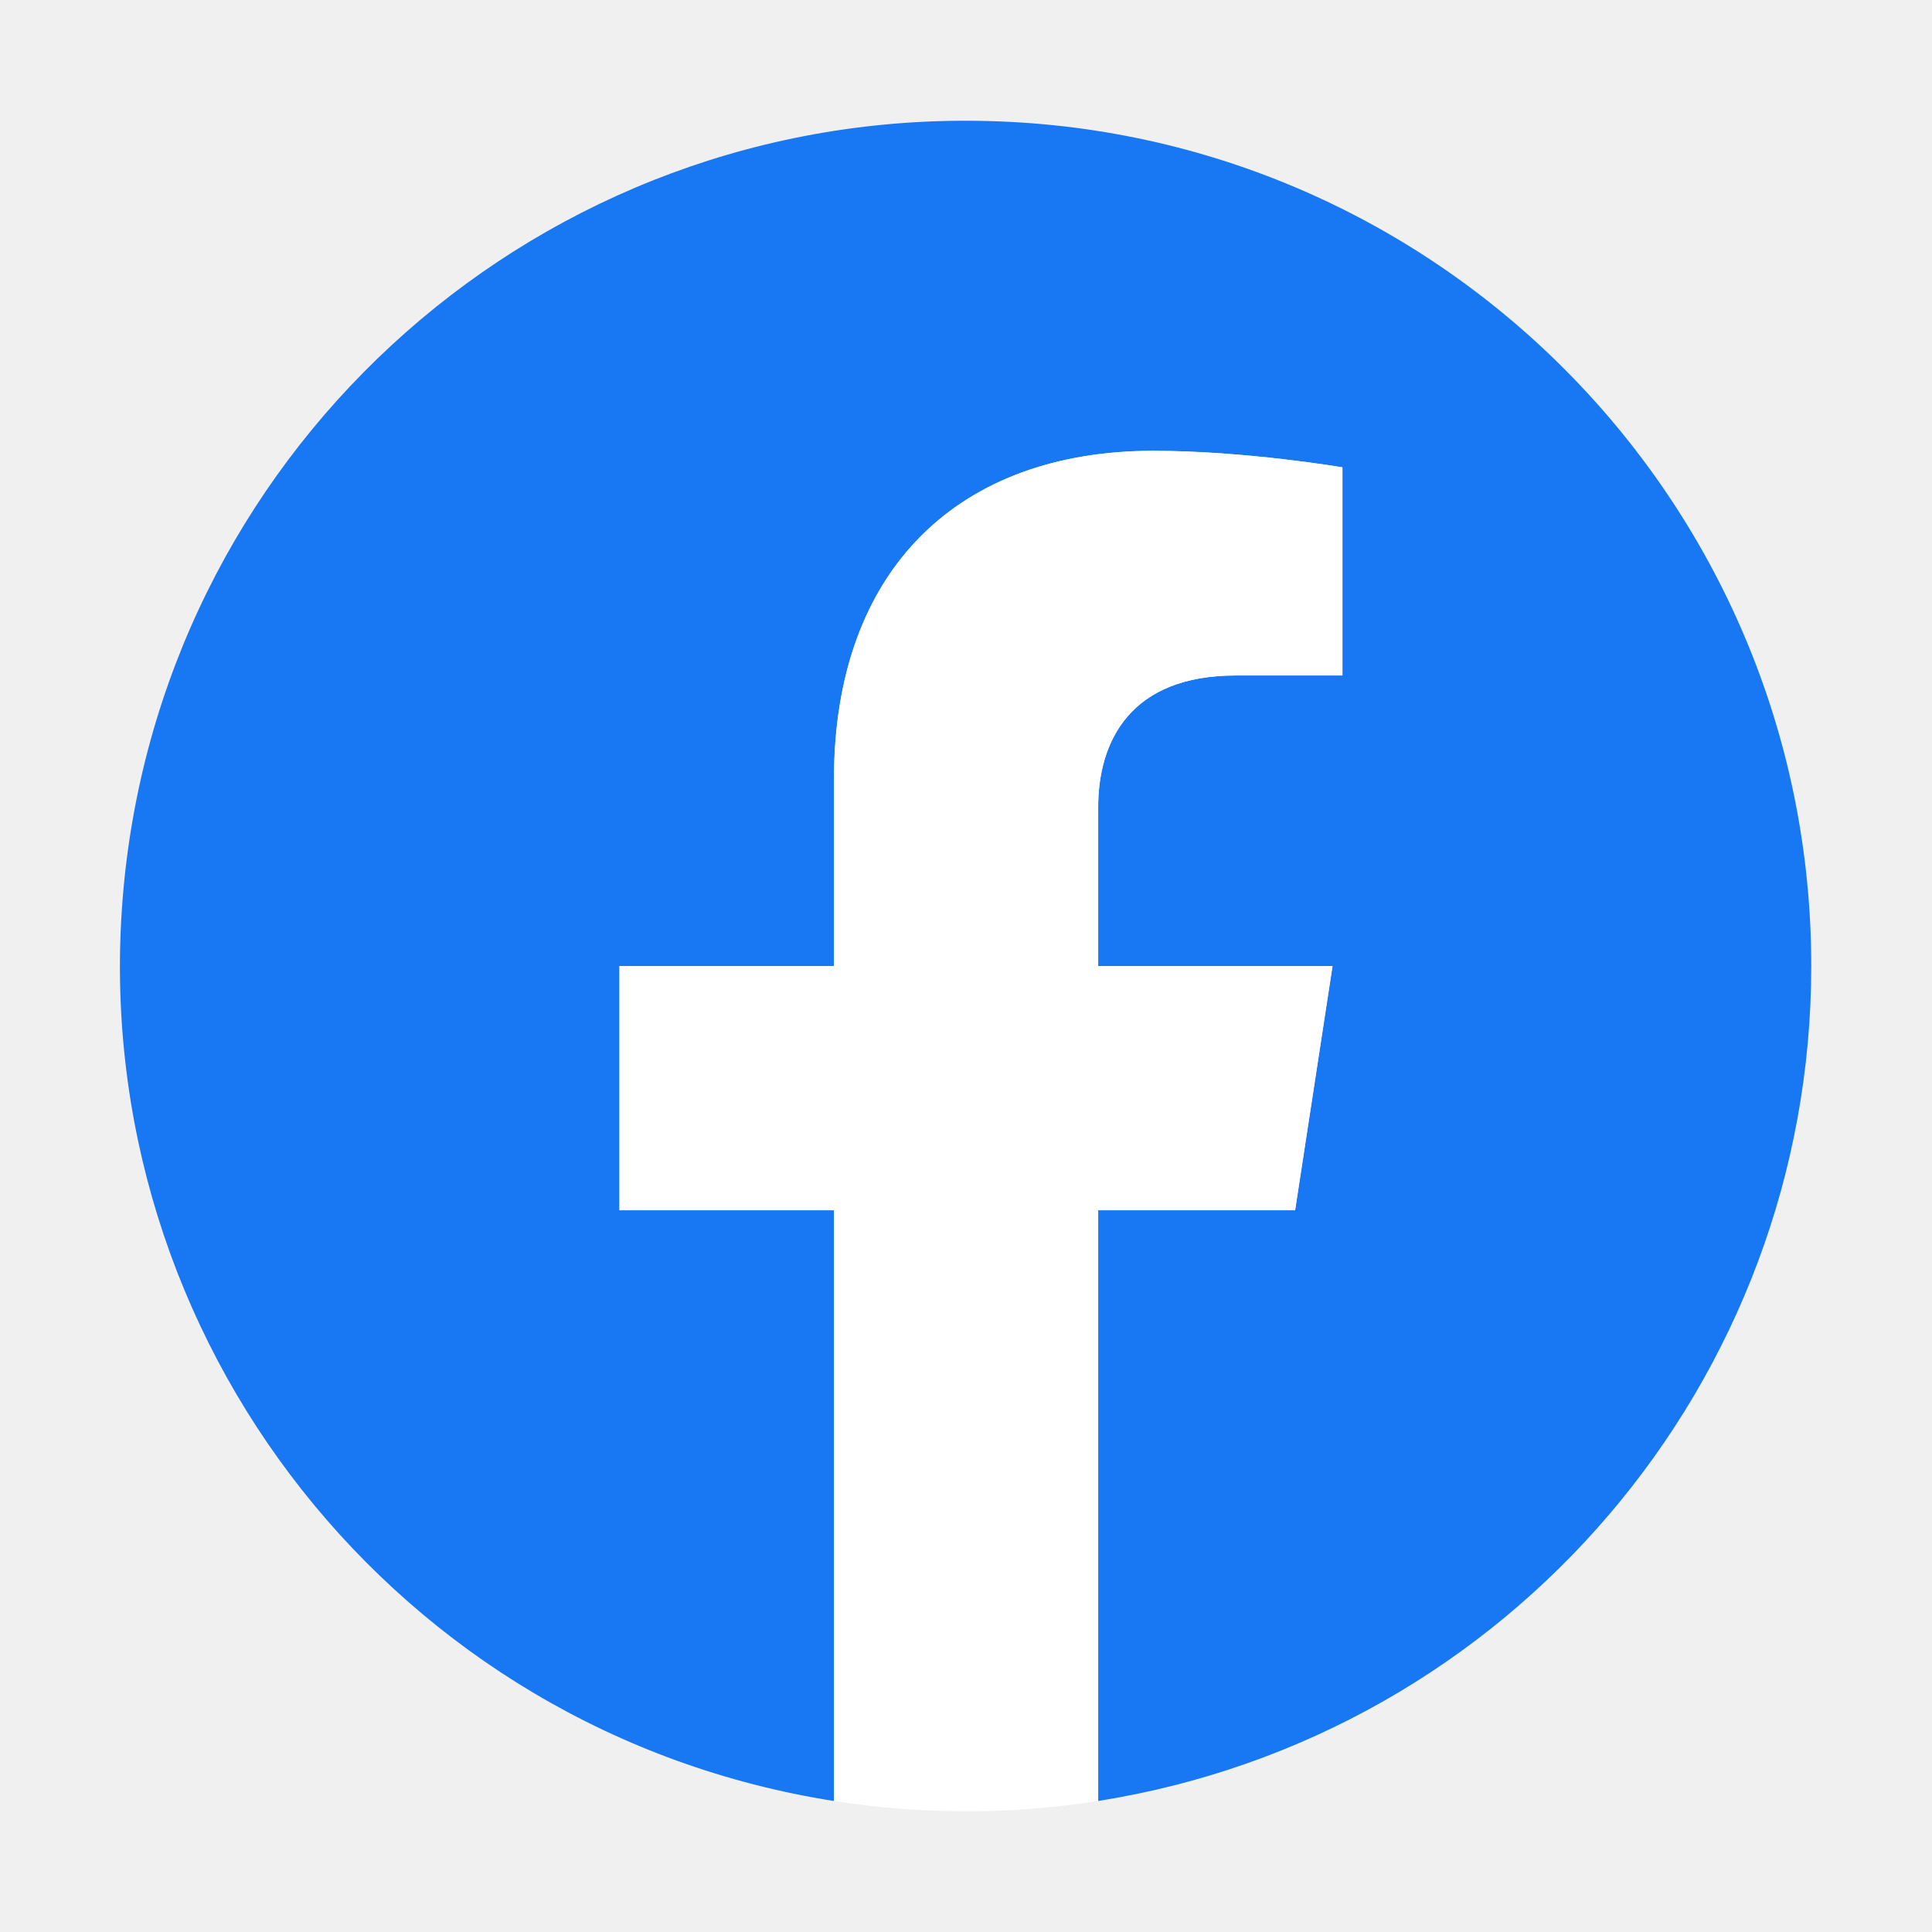
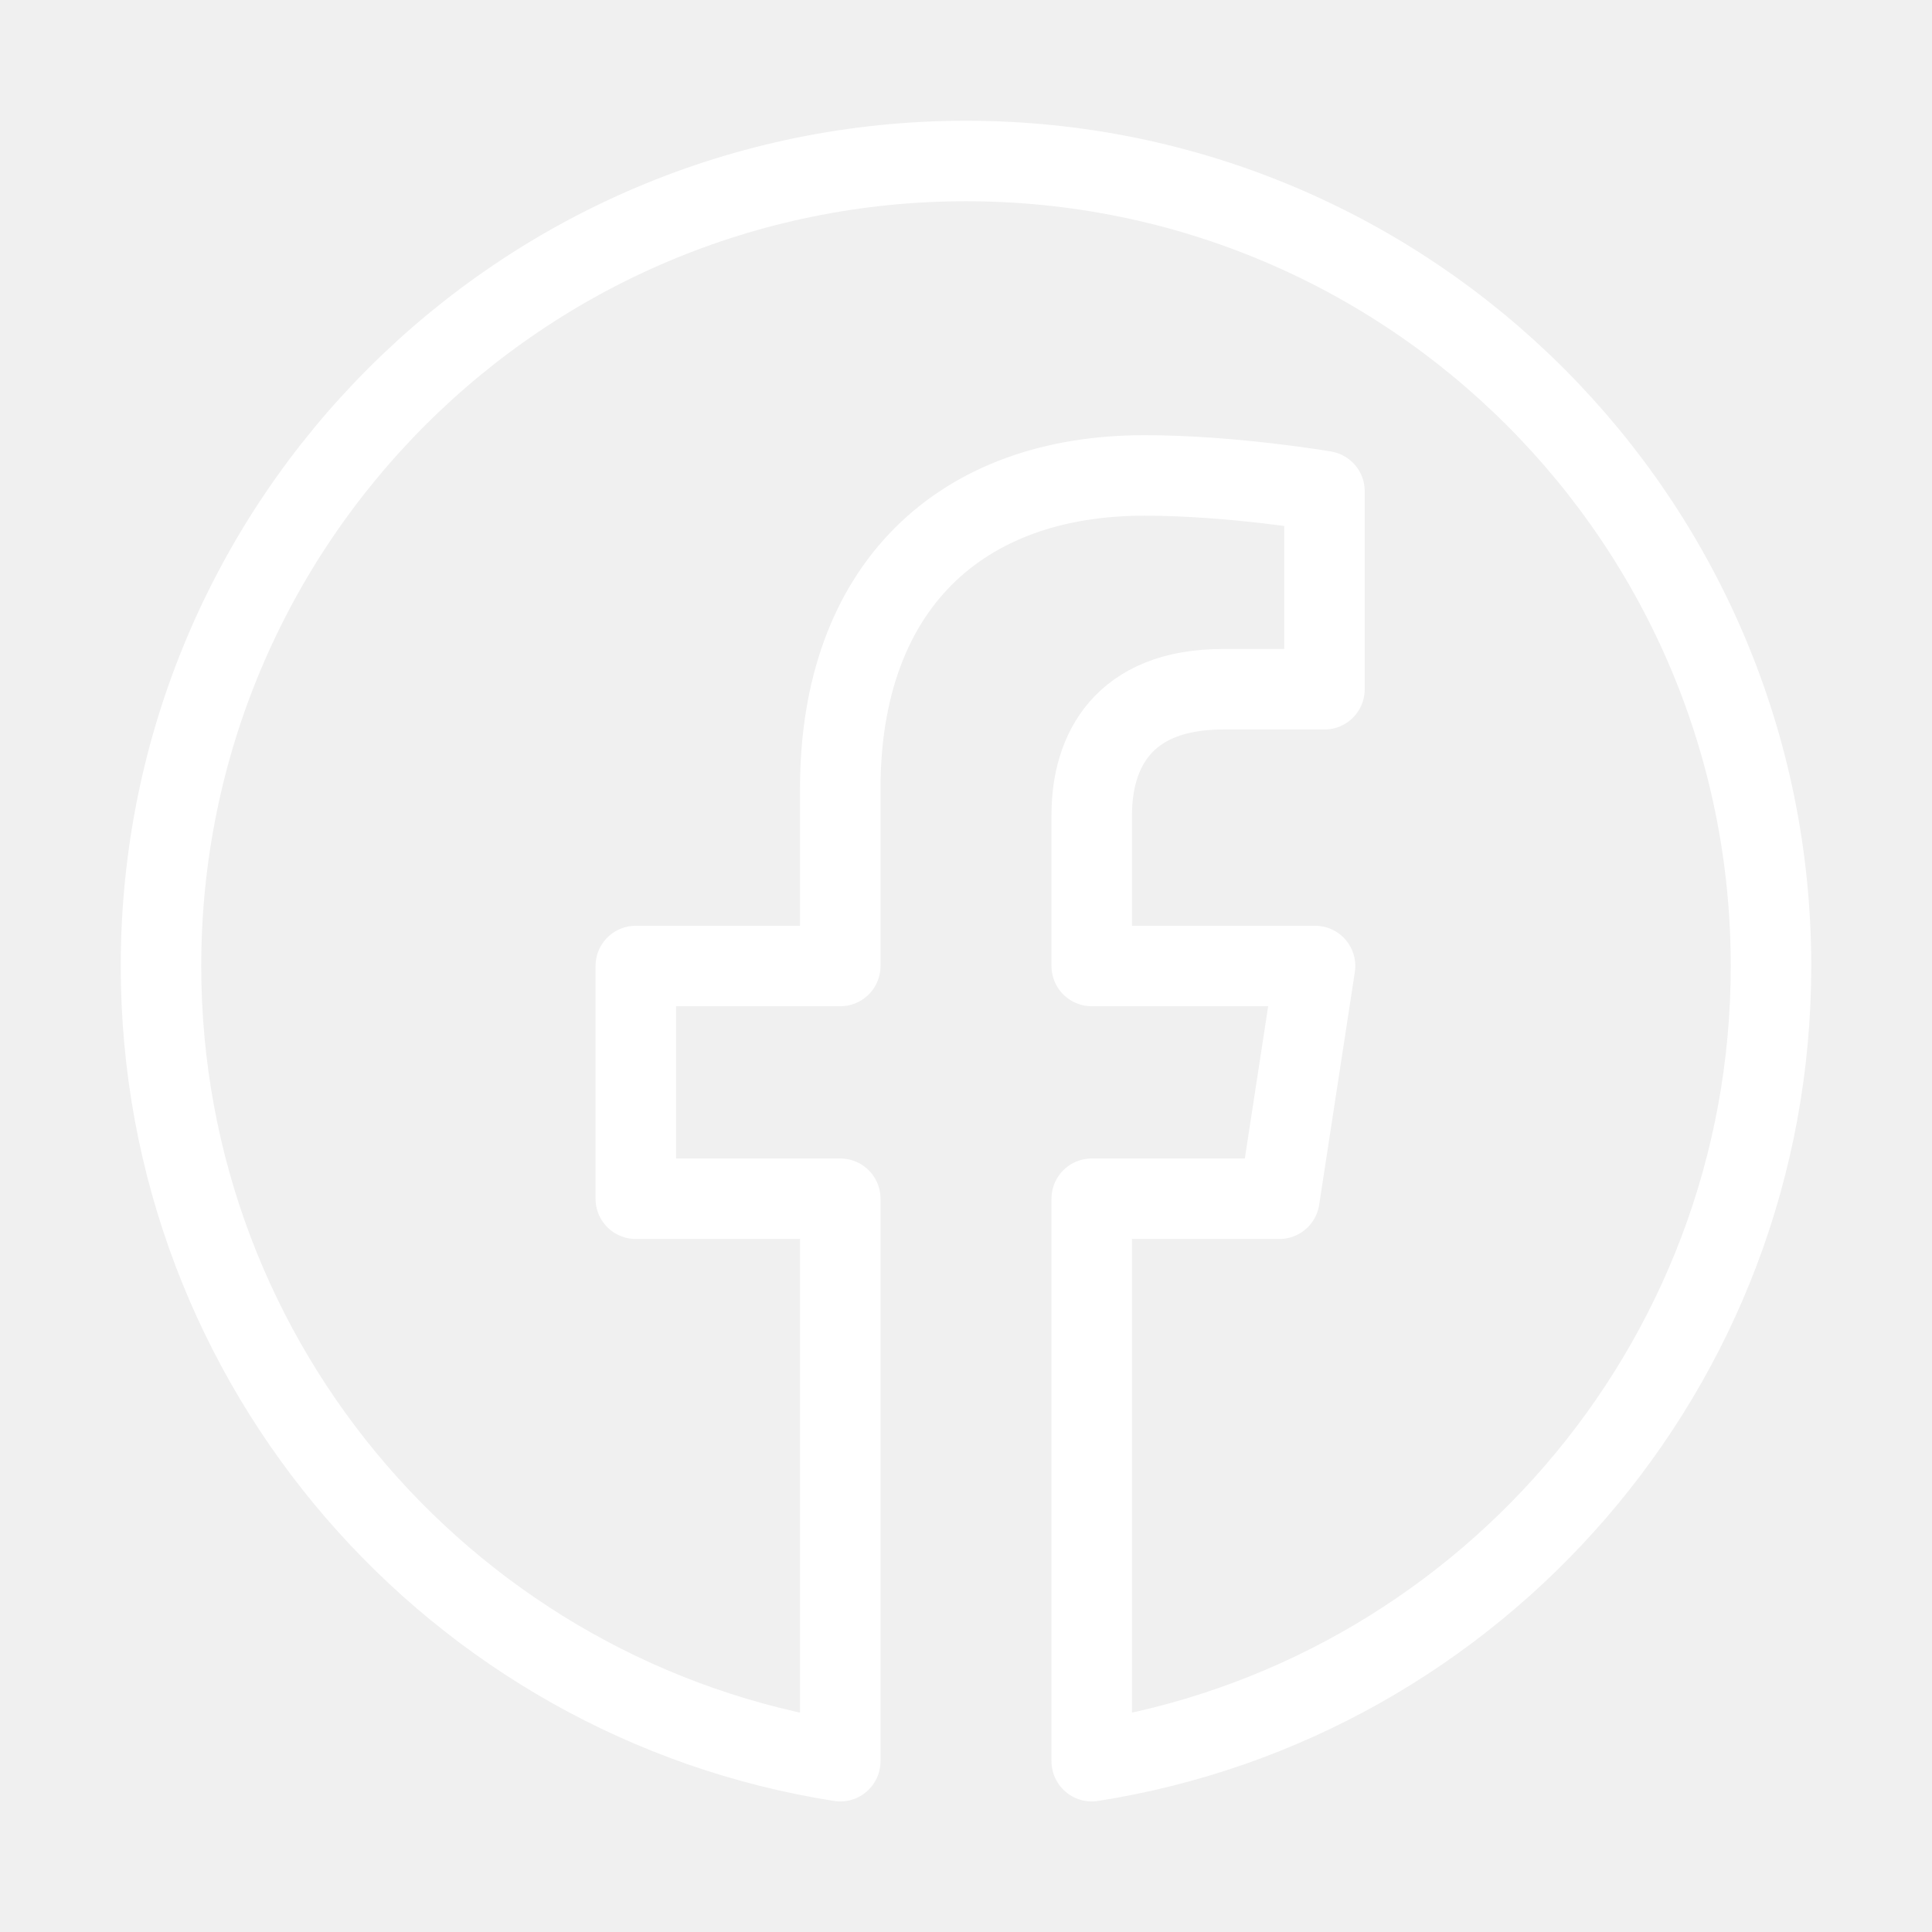
- <svg xmlns="http://www.w3.org/2000/svg" width="800px" height="800px" viewBox="0 0 16 16" fill="none">
-   <path fill="#1877F2" d="M15 8a7 7 0 00-7-7 7 7 0 00-1.094 13.915v-4.892H5.13V8h1.777V6.458c0-1.754 1.045-2.724 2.644-2.724.766 0 1.567.137 1.567.137v1.723h-.883c-.87 0-1.14.54-1.14 1.093V8h1.941l-.31 2.023H9.094v4.892A7.001 7.001 0 0015 8z" />
-   <path fill="#ffffff" d="M10.725 10.023L11.035 8H9.094V6.687c0-.553.27-1.093 1.14-1.093h.883V3.87s-.801-.137-1.567-.137c-1.6 0-2.644.97-2.644 2.724V8H5.13v2.023h1.777v4.892a7.037 7.037 0 002.188 0v-4.892h1.63z" />
+ <svg xmlns="http://www.w3.org/2000/svg" width="256px" height="256px" viewBox="0 0 24 24" fill="none">
+   <g id="SVGRepo_bgCarrier" stroke-width="0" />
+   <g id="SVGRepo_tracerCarrier" stroke-linecap="round" stroke-linejoin="round" />
+   <g id="SVGRepo_iconCarrier">
+     <path d="M22 12C22 6.477 17.523 2 12 2C6.477 2 2 6.477 2 12C2 16.991 5.657 21.128 10.438 21.878V14.891H7.898V12H10.438V9.797C10.438 7.291 11.93 5.906 14.215 5.906C15.309 5.906 16.453 6.102 16.453 6.102V8.562H15.192C13.95 8.562 13.562 9.333 13.562 10.124V12H16.336L15.893 14.891H13.562V21.878C18.343 21.128 22 16.991 22 12Z" stroke="#ffffff" stroke-linejoin="round" />
+   </g>
</svg>
